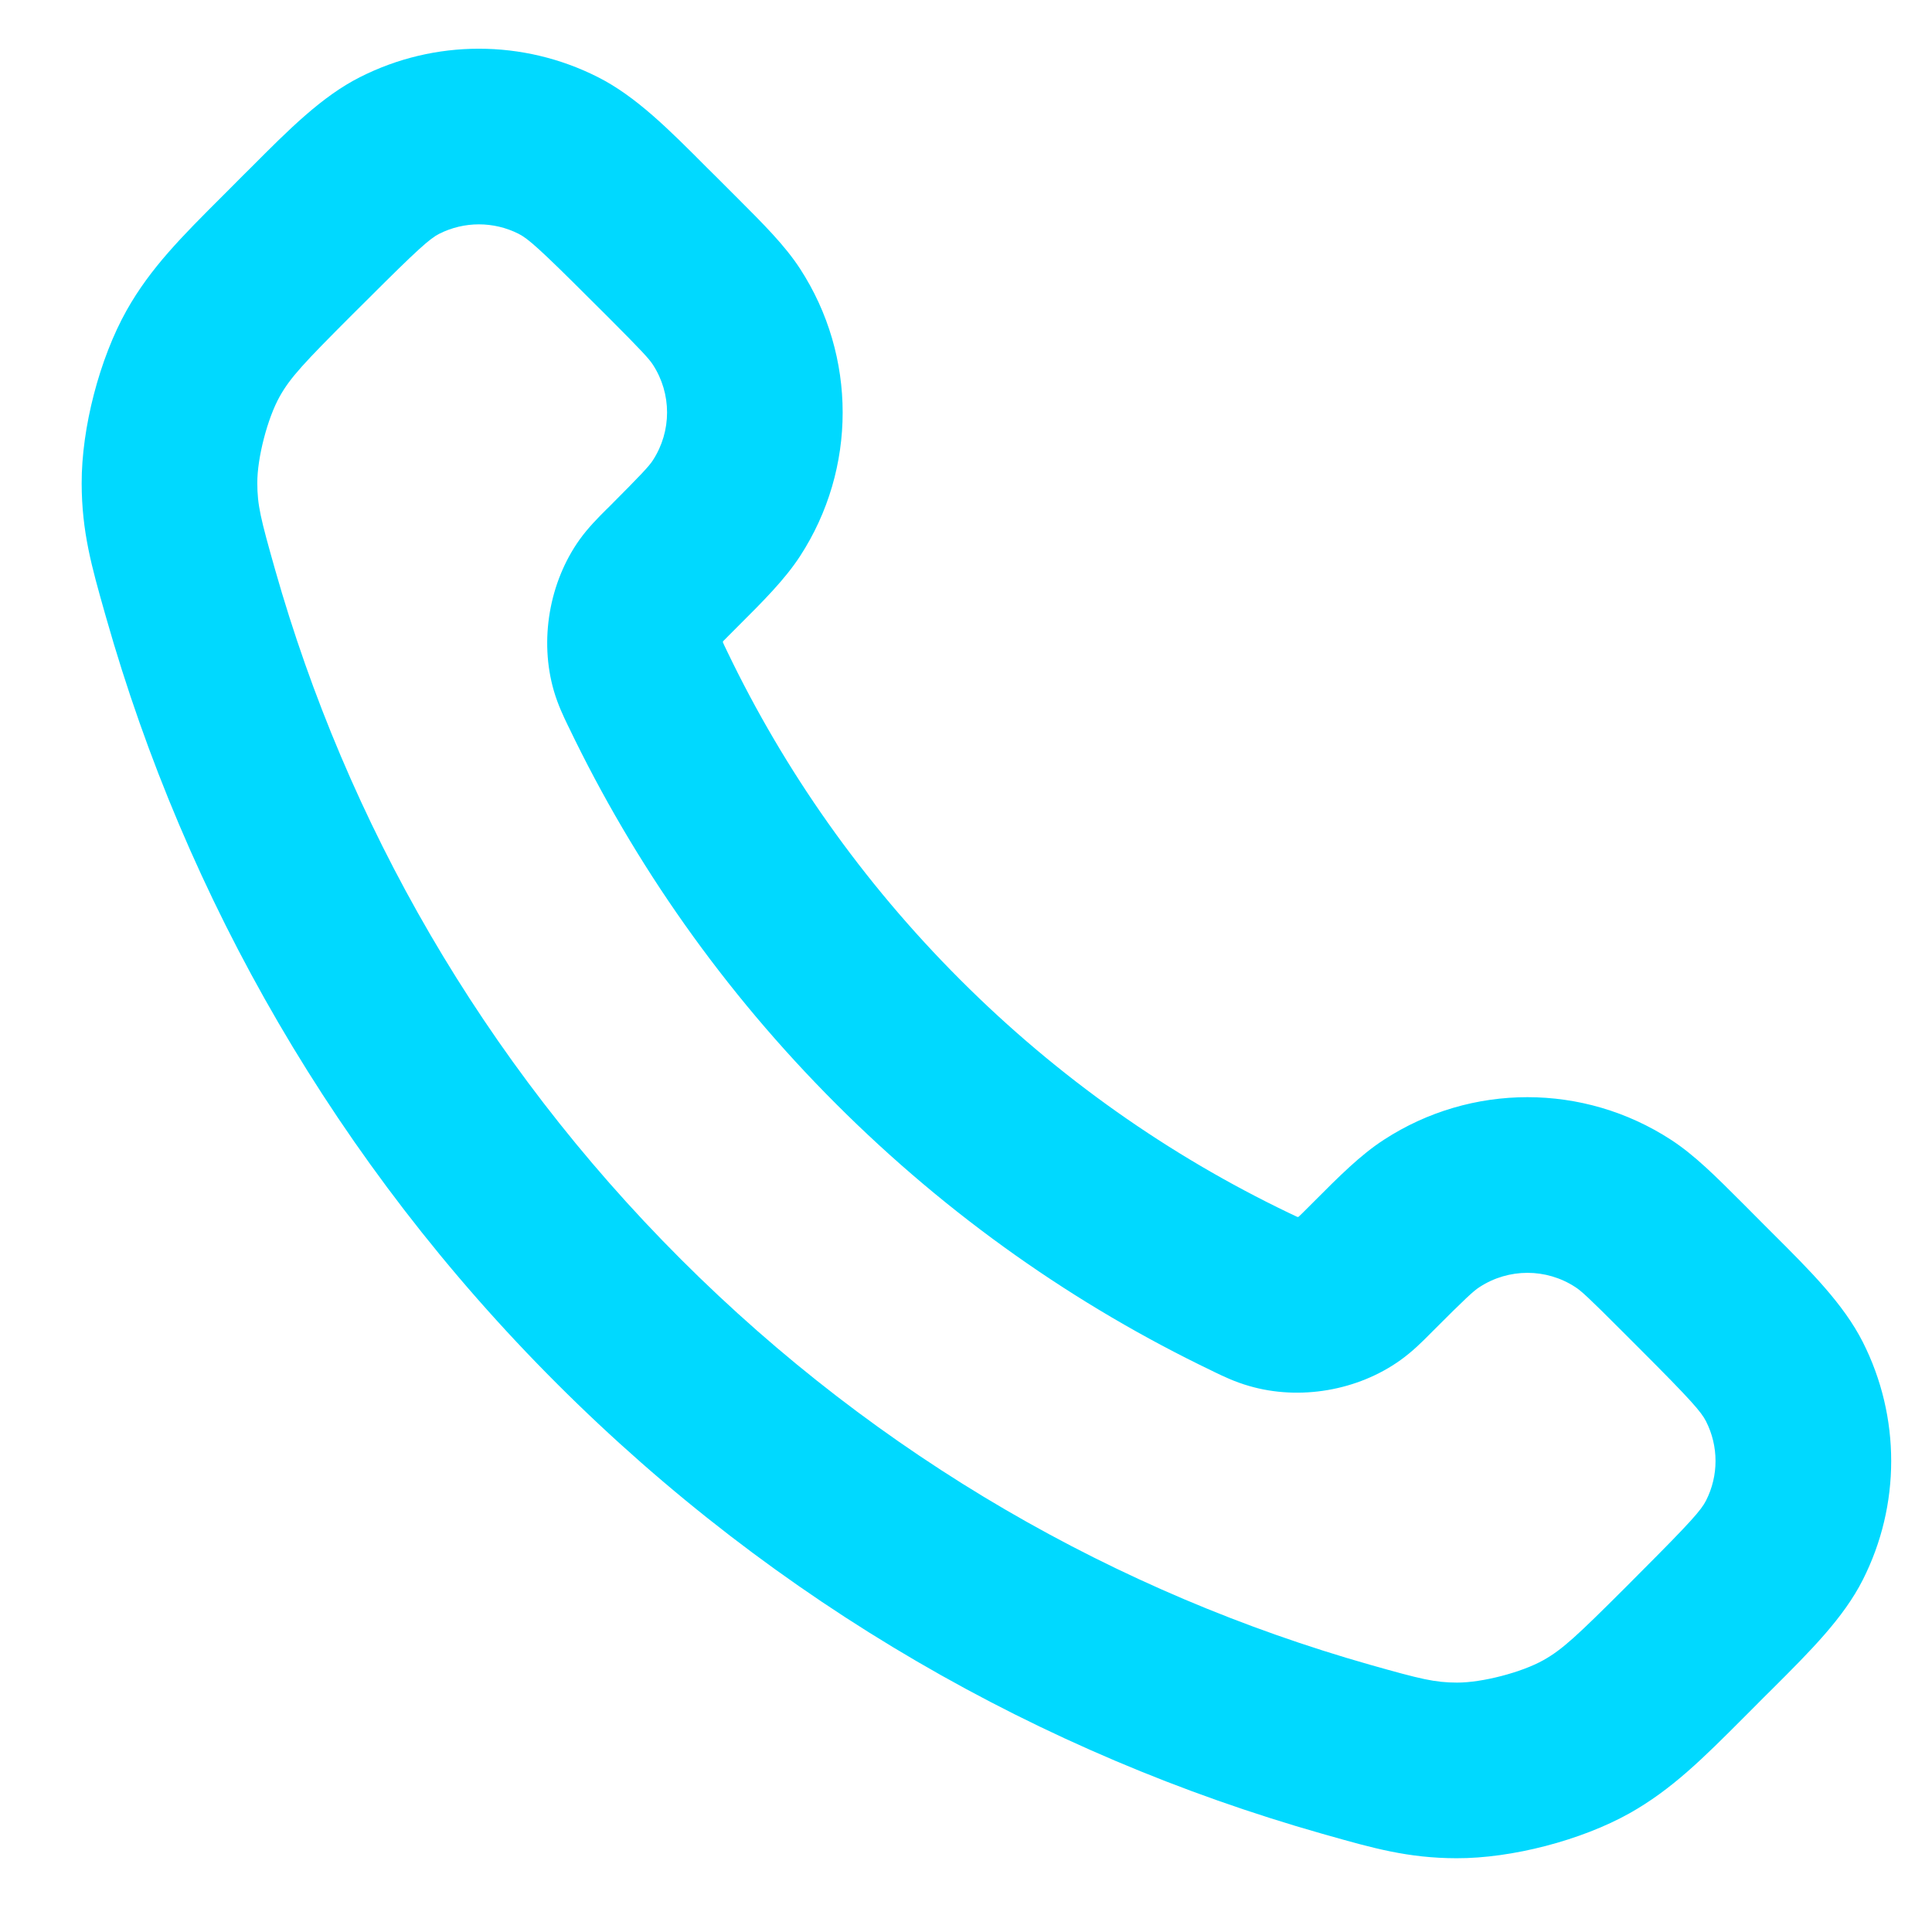
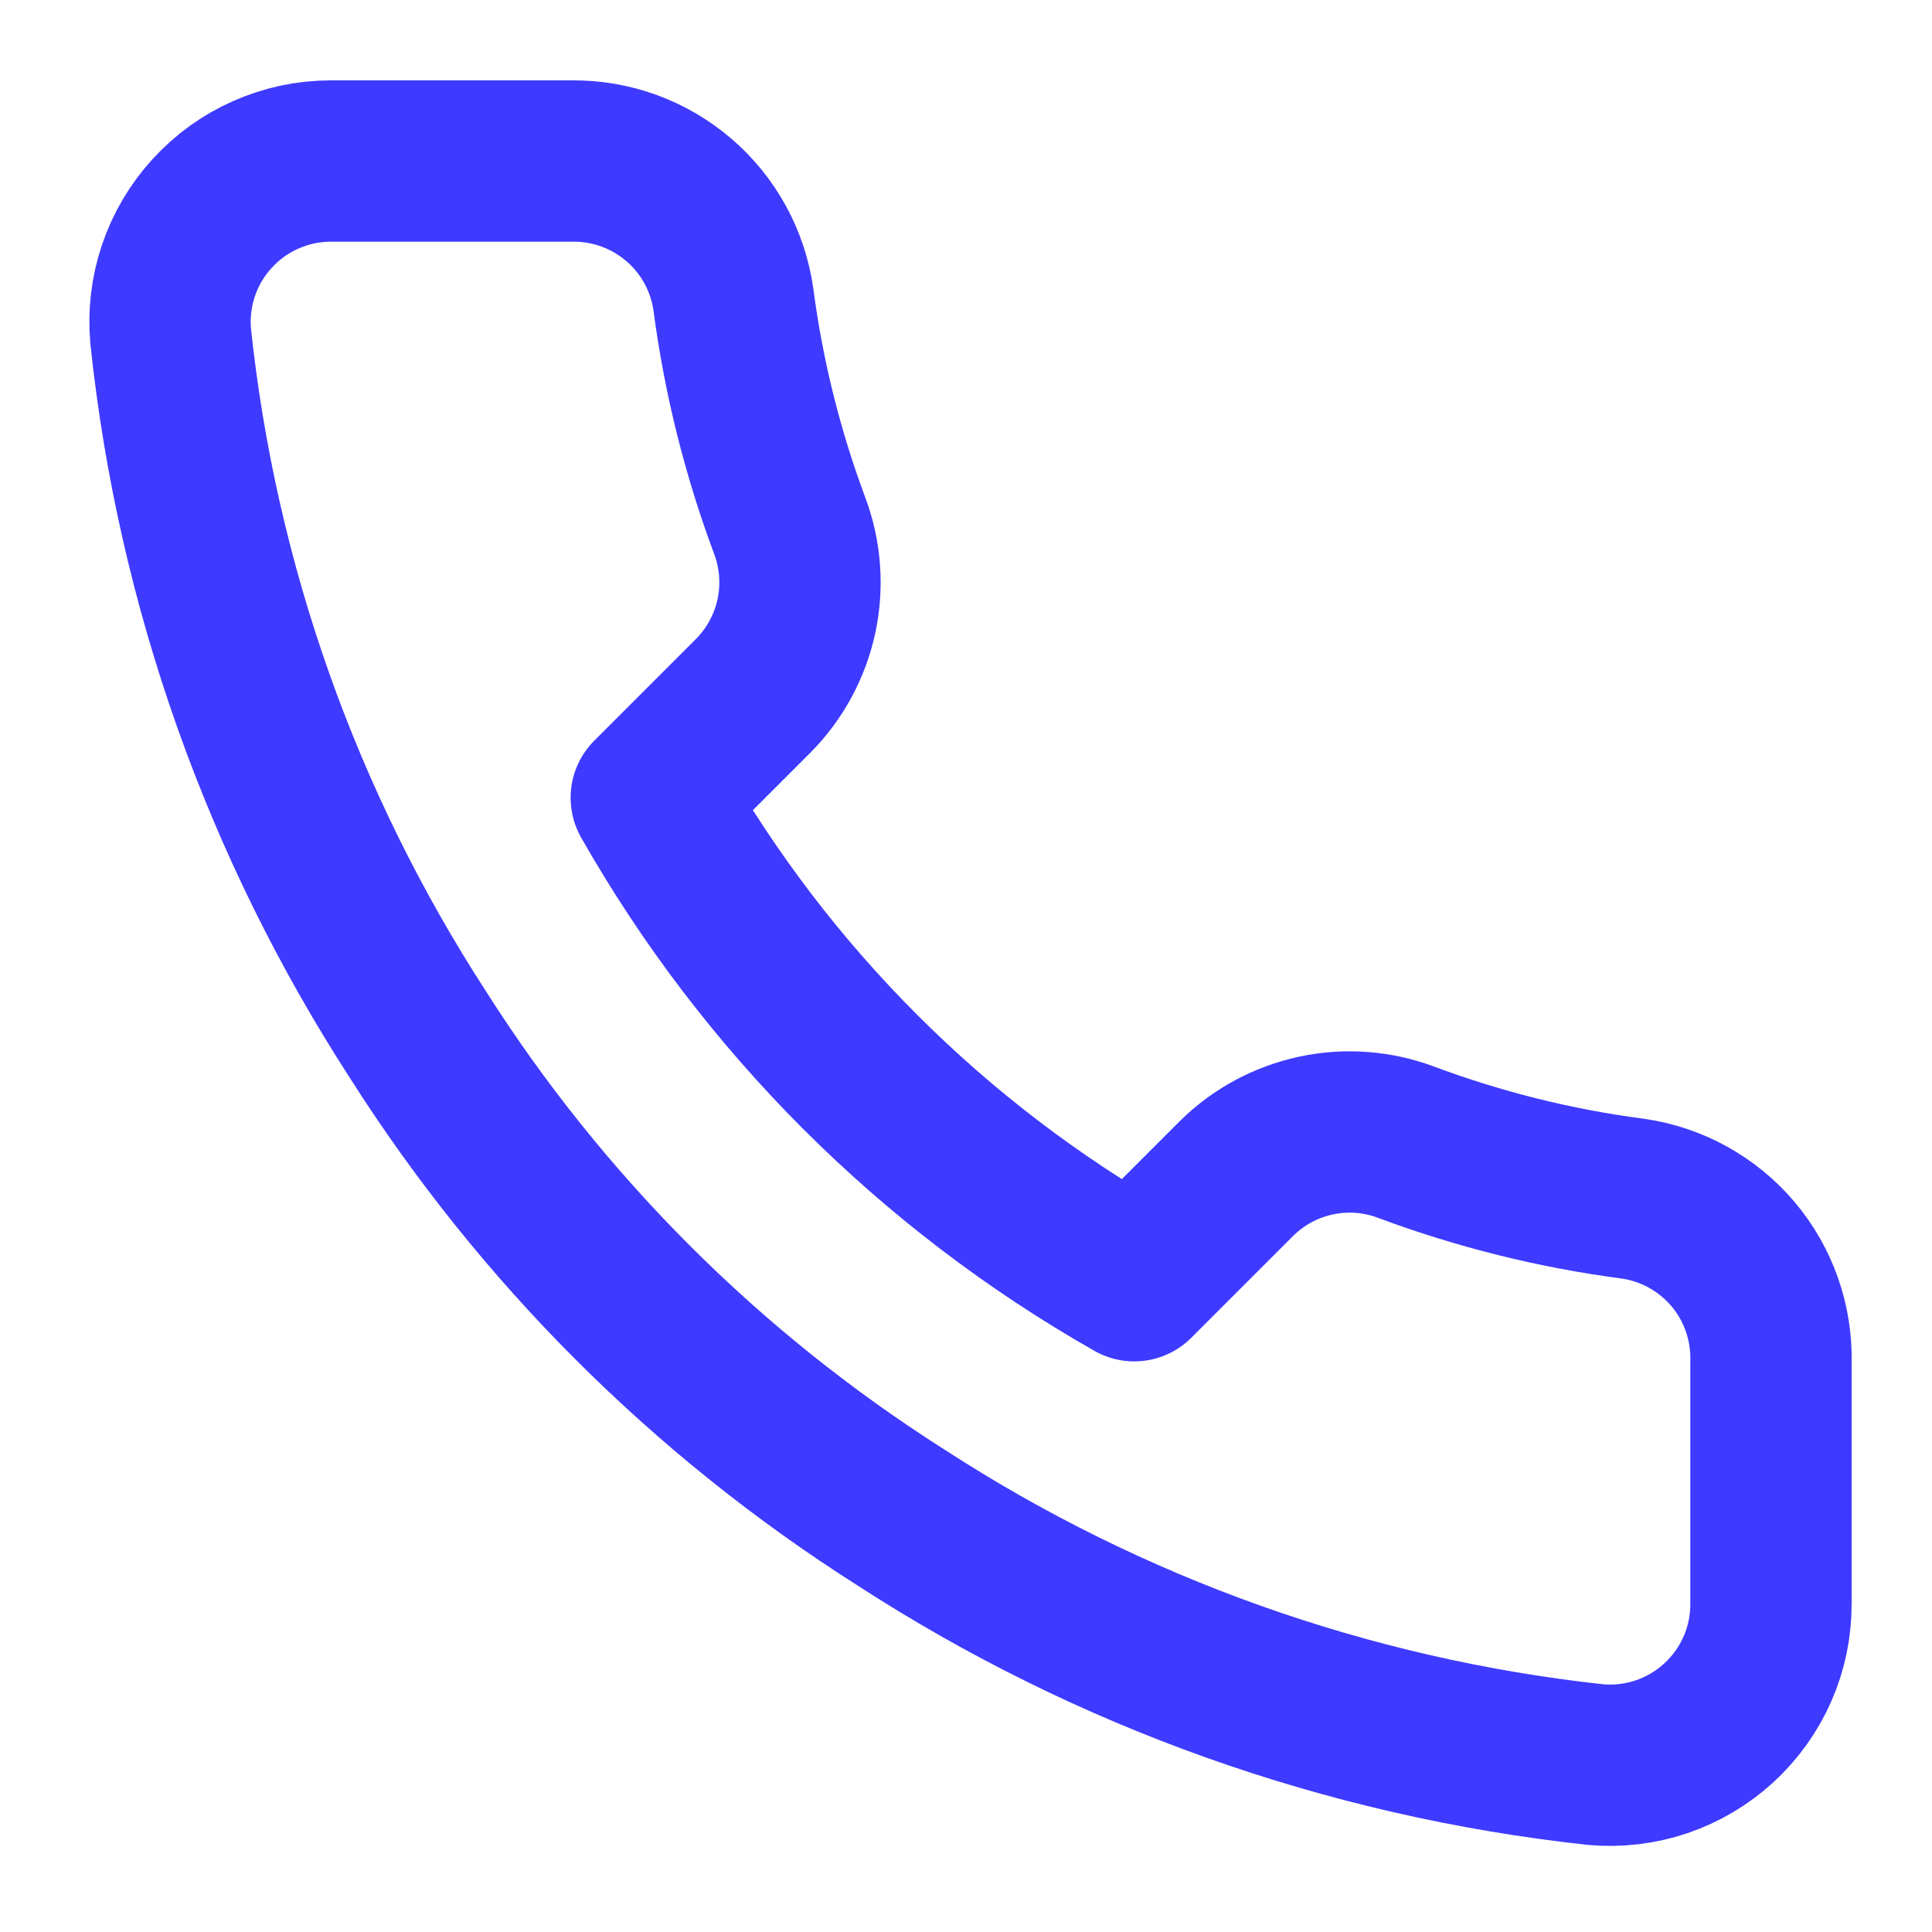
- <svg xmlns="http://www.w3.org/2000/svg" width="22" height="22" viewBox="0 0 22 22" fill="none">
-   <path fill-rule="evenodd" clip-rule="evenodd" d="M5.905 2.662C5.621 2.519 5.286 2.519 5.002 2.662C4.896 2.716 4.763 2.832 4.176 3.419L4.018 3.576C3.458 4.136 3.307 4.298 3.186 4.513C3.046 4.762 2.929 5.213 2.93 5.499C2.93 5.753 2.968 5.906 3.133 6.488C3.949 9.362 5.487 12.074 7.752 14.338C10.016 16.602 12.728 18.141 15.601 18.957C16.184 19.122 16.337 19.159 16.591 19.16C16.877 19.161 17.327 19.044 17.576 18.904C17.791 18.783 17.953 18.632 18.514 18.072L18.671 17.914C19.258 17.327 19.373 17.194 19.427 17.087C19.571 16.804 19.571 16.469 19.427 16.185C19.373 16.078 19.258 15.945 18.671 15.358L19.378 14.651L18.671 15.358L18.476 15.163C18.091 14.777 18.004 14.698 17.938 14.656C17.607 14.44 17.18 14.44 16.848 14.656C16.782 14.698 16.695 14.777 16.31 15.163C16.302 15.171 16.294 15.179 16.286 15.187C16.197 15.277 16.083 15.391 15.947 15.488L15.364 14.675L15.947 15.488C15.46 15.837 14.798 15.95 14.223 15.782C14.062 15.736 13.93 15.672 13.828 15.623C13.819 15.619 13.811 15.615 13.804 15.611C12.254 14.867 10.802 13.853 9.52 12.57C8.237 11.288 7.223 9.836 6.479 8.286C6.475 8.278 6.471 8.27 6.467 8.262C6.418 8.16 6.354 8.028 6.307 7.867L7.267 7.587L6.307 7.867C6.14 7.292 6.253 6.63 6.601 6.143L6.601 6.143C6.699 6.007 6.813 5.893 6.903 5.803C6.911 5.795 6.919 5.788 6.927 5.78C7.312 5.394 7.391 5.308 7.434 5.242L7.434 5.242C7.65 4.91 7.65 4.483 7.434 4.152C7.391 4.086 7.312 3.999 6.927 3.613L6.732 3.419C6.145 2.832 6.012 2.716 5.905 2.662ZM4.1 0.878C4.951 0.447 5.956 0.447 6.808 0.878C7.24 1.096 7.616 1.473 8.05 1.909C8.082 1.94 8.114 1.972 8.146 2.004L8.341 2.199C8.362 2.221 8.383 2.242 8.404 2.262C8.691 2.549 8.938 2.795 9.111 3.061L8.272 3.607L9.111 3.061C9.757 4.056 9.757 5.338 9.111 6.332C8.938 6.598 8.691 6.845 8.404 7.131C8.383 7.152 8.362 7.173 8.341 7.194C8.283 7.252 8.254 7.281 8.233 7.303C8.233 7.305 8.233 7.306 8.232 7.308C8.232 7.311 8.232 7.313 8.232 7.314C8.235 7.322 8.239 7.331 8.245 7.344C8.255 7.365 8.266 7.388 8.282 7.421C8.93 8.77 9.813 10.035 10.934 11.156C12.054 12.277 13.32 13.16 14.669 13.808L14.236 14.71L14.669 13.808C14.701 13.823 14.725 13.835 14.745 13.844C14.758 13.851 14.768 13.855 14.775 13.858C14.777 13.858 14.779 13.858 14.781 13.857C14.783 13.857 14.785 13.857 14.787 13.856C14.809 13.836 14.838 13.807 14.896 13.749C14.917 13.728 14.938 13.707 14.959 13.686C15.245 13.399 15.491 13.152 15.758 12.979C16.752 12.332 18.034 12.332 19.028 12.979C19.295 13.152 19.541 13.399 19.828 13.686C19.848 13.707 19.869 13.728 19.891 13.749L19.183 14.456L19.891 13.749L20.085 13.944C20.118 13.976 20.15 14.008 20.181 14.04C20.617 14.474 20.993 14.85 21.212 15.282C21.643 16.134 21.643 17.139 21.212 17.99C20.993 18.423 20.617 18.798 20.181 19.233C20.15 19.264 20.118 19.296 20.085 19.328L19.928 19.486C19.905 19.509 19.882 19.532 19.86 19.554C19.395 20.02 19.038 20.377 18.556 20.648C18.006 20.956 17.216 21.162 16.585 21.16C16.033 21.159 15.631 21.044 15.112 20.897C15.093 20.891 15.074 20.886 15.055 20.881C11.862 19.974 8.849 18.264 6.338 15.752C3.826 13.241 2.116 10.228 1.209 7.034C1.204 7.016 1.199 6.997 1.193 6.978C1.046 6.459 0.931 6.057 0.93 5.505C0.928 4.874 1.133 4.084 1.442 3.534L1.442 3.534C1.713 3.052 2.07 2.695 2.536 2.23C2.558 2.207 2.581 2.185 2.604 2.162L2.761 2.004C2.794 1.972 2.825 1.94 2.857 1.909C3.291 1.473 3.667 1.096 4.1 0.878L4.546 1.76L4.1 0.878Z" fill="#00D9FF" />
+ <svg xmlns="http://www.w3.org/2000/svg" width="20" height="20" viewBox="0 0 20 20" fill="none">
+   <path d="M18.333 14.1V16.6C18.334 16.832 18.287 17.062 18.194 17.274C18.101 17.487 17.964 17.678 17.793 17.835C17.622 17.992 17.42 18.111 17.201 18.186C16.981 18.26 16.748 18.288 16.517 18.267C13.952 17.988 11.489 17.112 9.325 15.708C7.311 14.429 5.604 12.722 4.325 10.708C2.917 8.534 2.04 6.059 1.767 3.483C1.746 3.253 1.773 3.021 1.847 2.801C1.921 2.582 2.04 2.38 2.196 2.21C2.352 2.039 2.541 1.902 2.753 1.809C2.965 1.715 3.193 1.667 3.425 1.667H5.925C6.329 1.663 6.721 1.806 7.028 2.07C7.335 2.333 7.535 2.699 7.592 3.1C7.697 3.9 7.893 4.686 8.175 5.442C8.287 5.74 8.311 6.064 8.245 6.376C8.178 6.687 8.024 6.973 7.8 7.2L6.742 8.258C7.928 10.345 9.655 12.072 11.742 13.258L12.8 12.2C13.026 11.976 13.312 11.822 13.624 11.755C13.936 11.688 14.26 11.713 14.558 11.825C15.314 12.107 16.1 12.303 16.9 12.408C17.305 12.465 17.674 12.669 17.939 12.981C18.203 13.293 18.343 13.691 18.333 14.1Z" stroke="#3E3AFF" stroke-width="1.67" stroke-linecap="round" stroke-linejoin="round" />
</svg>
